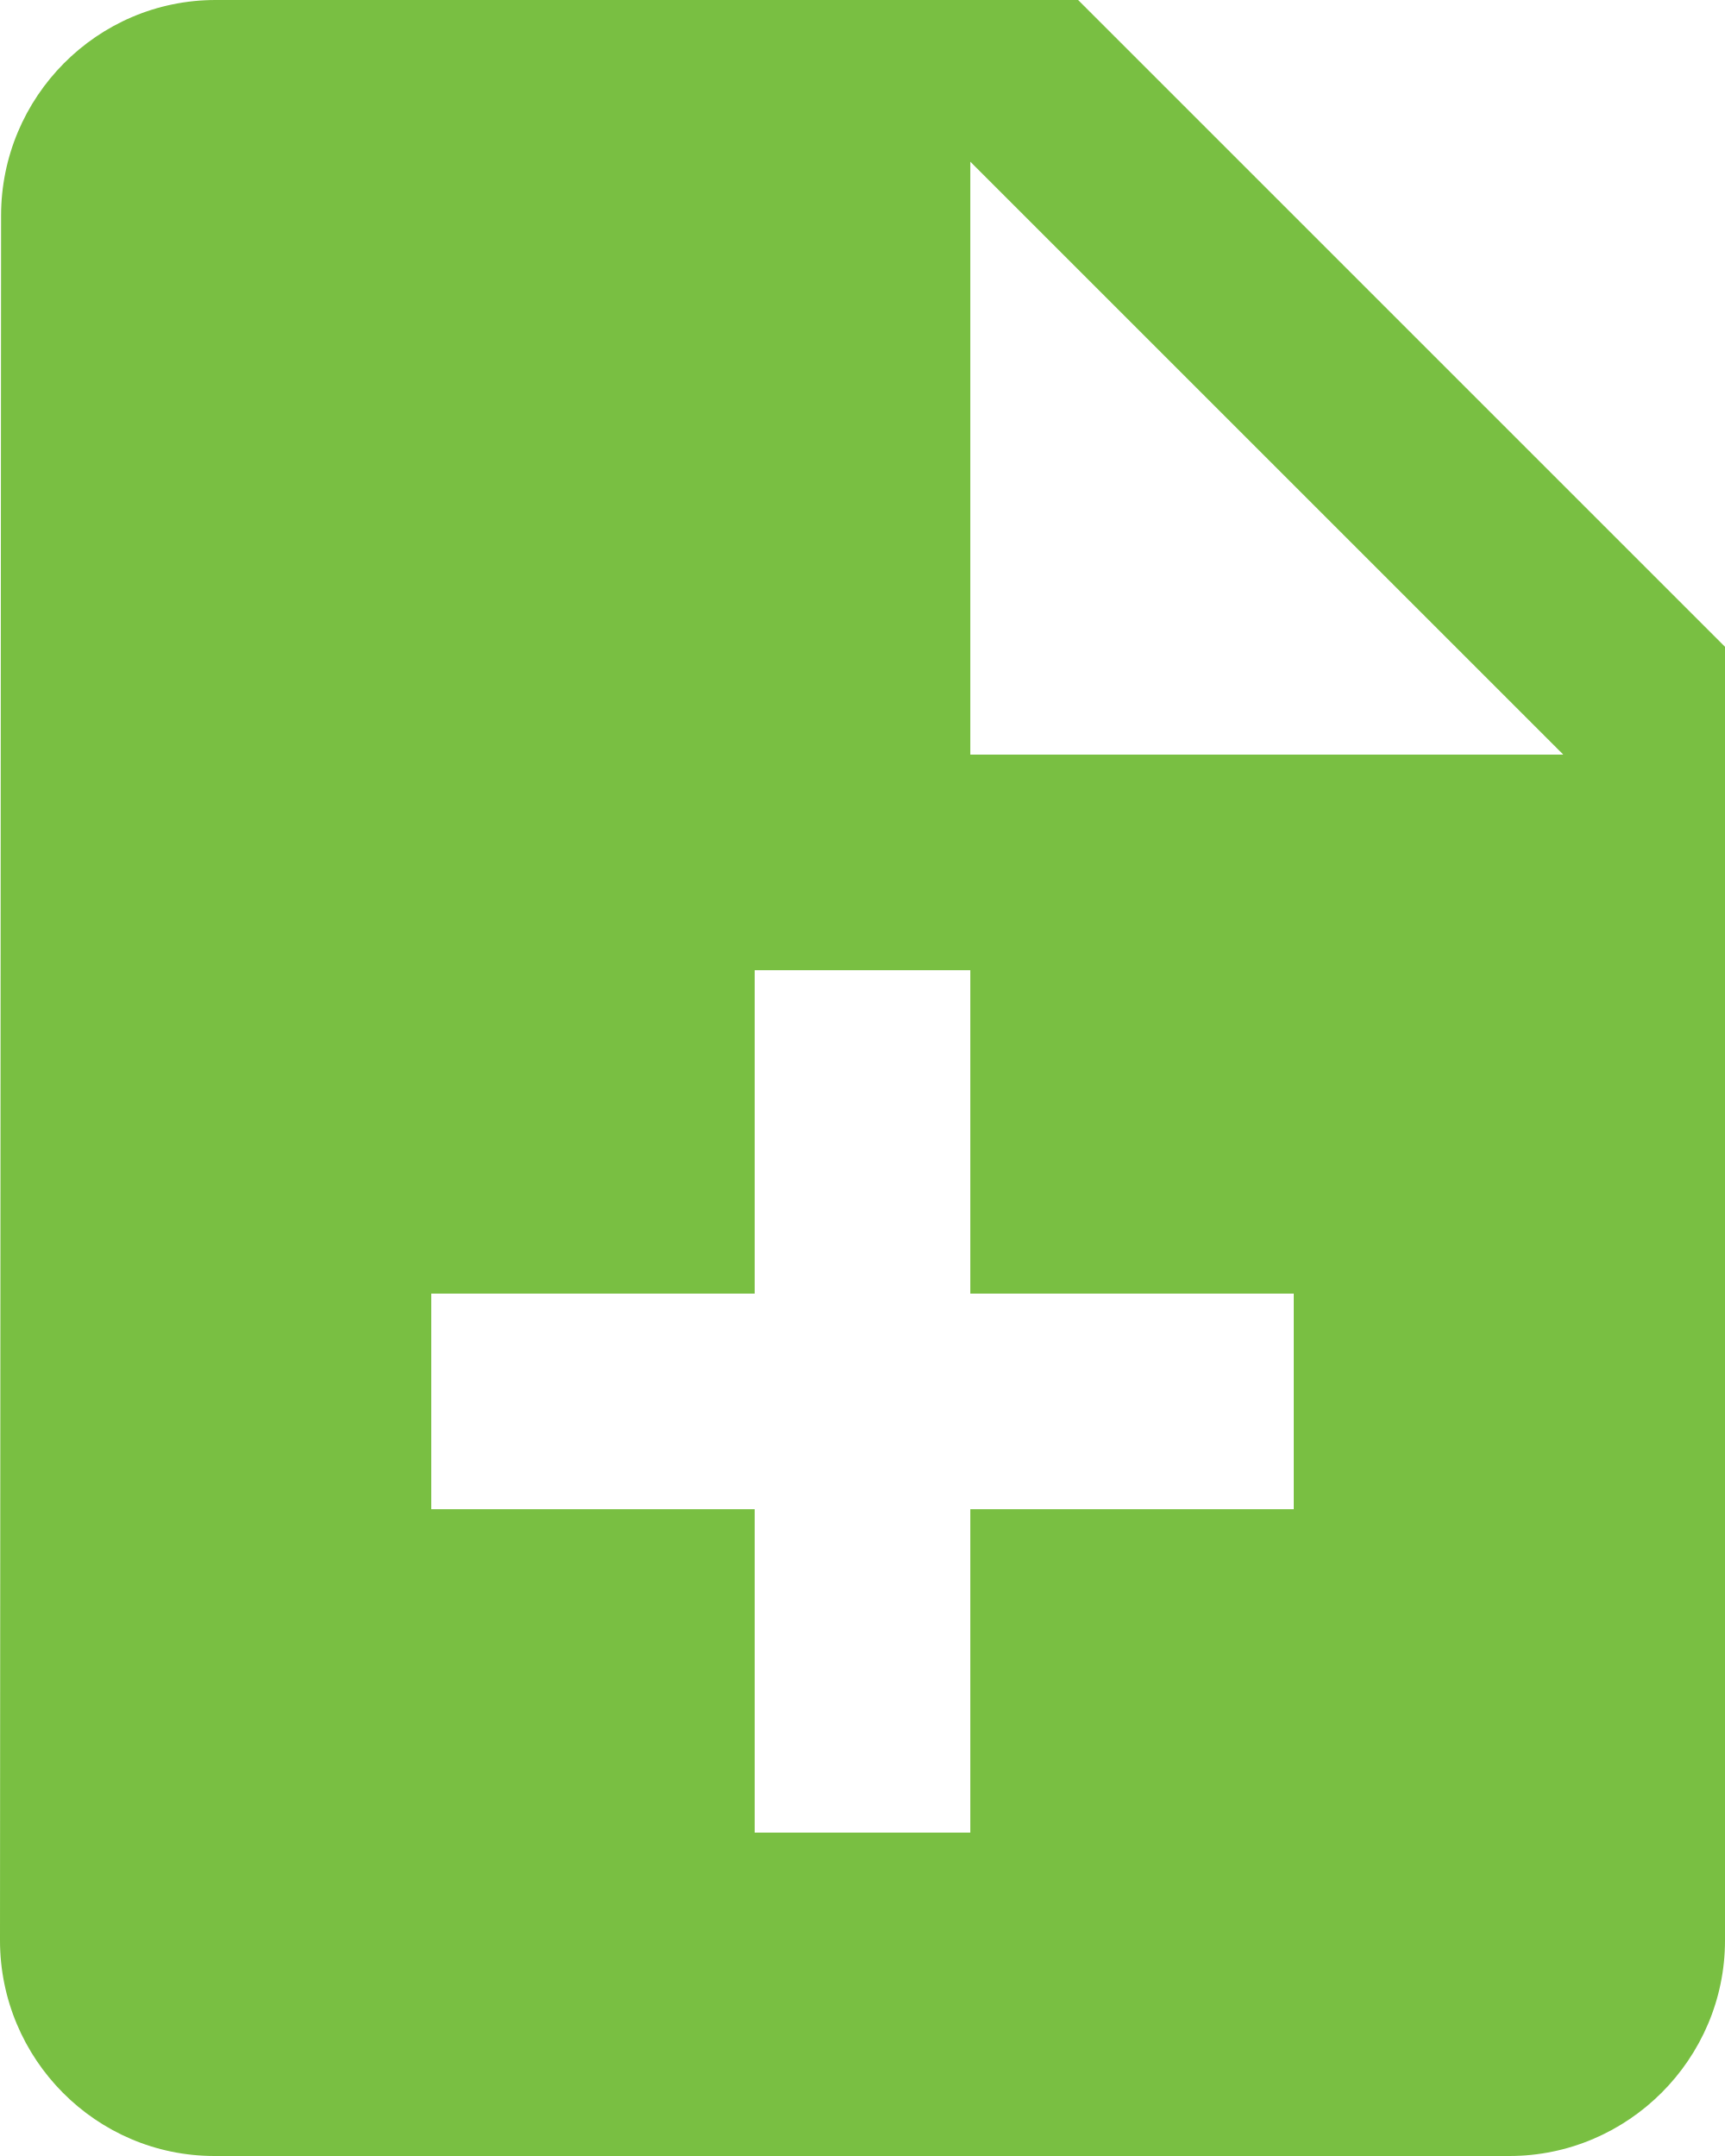
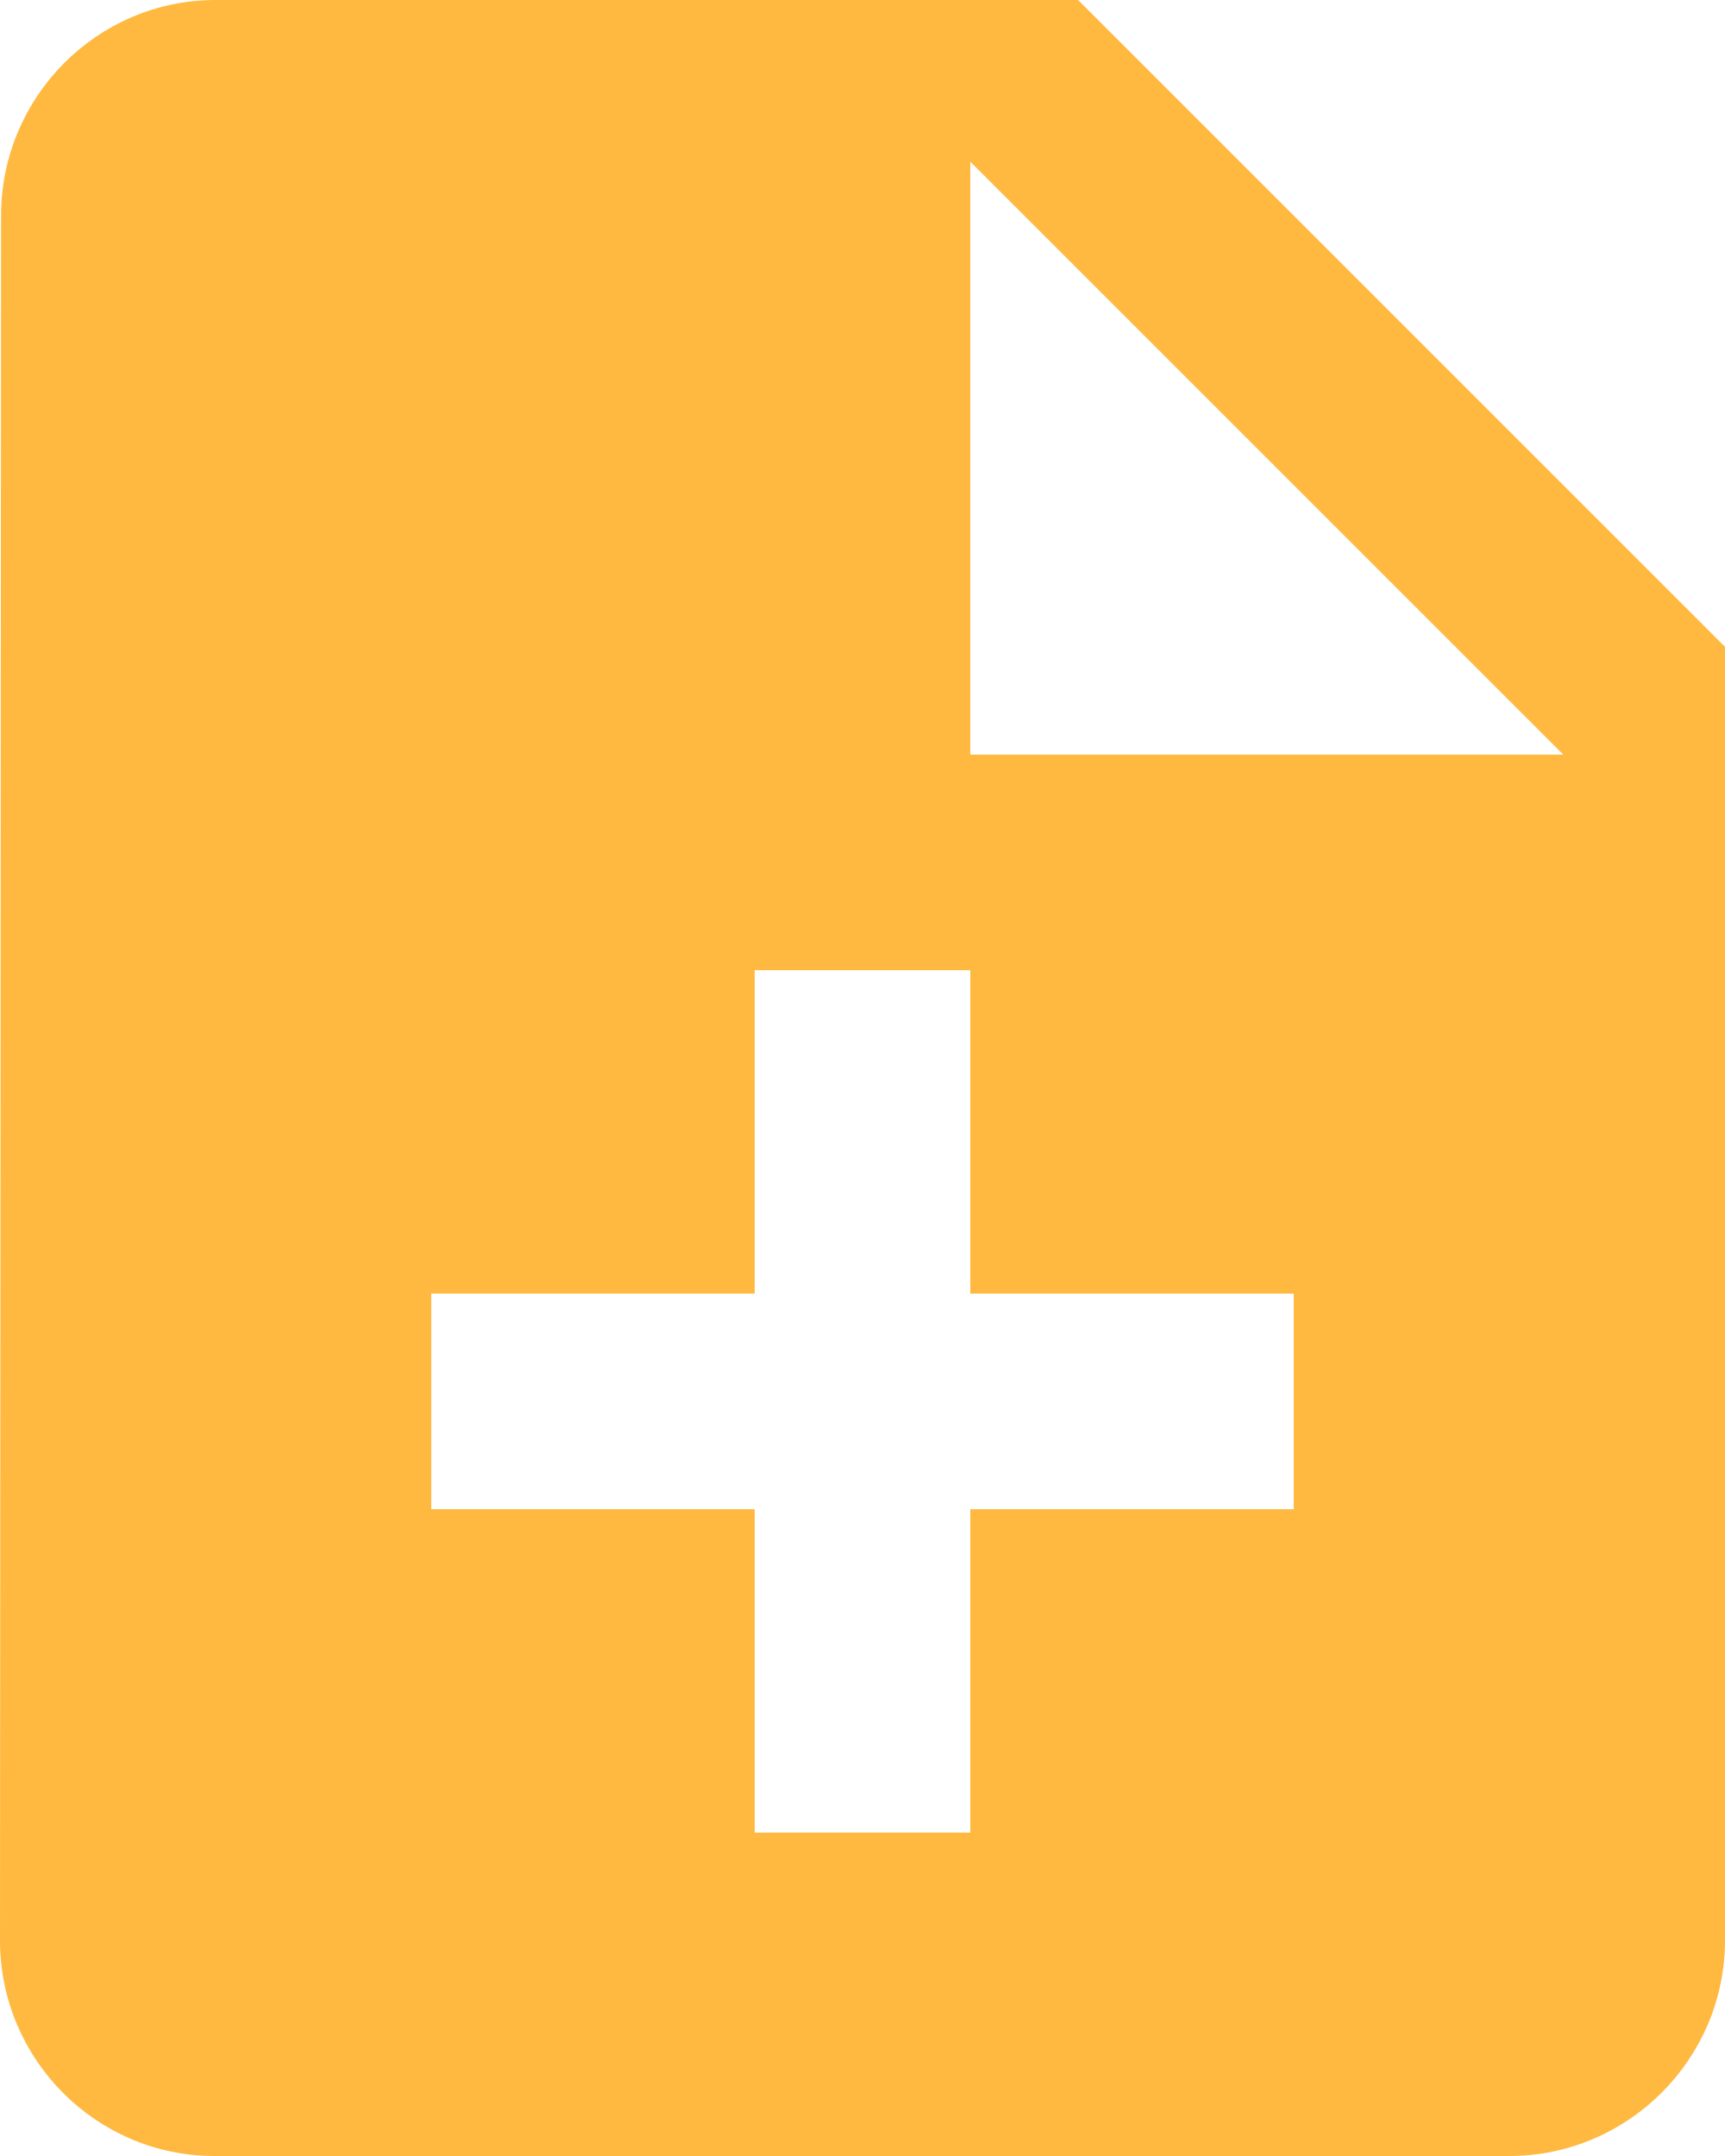
<svg xmlns="http://www.w3.org/2000/svg" width="16" height="20" viewBox="0 0 16 20" fill="none">
-   <path d="M10 0H2C0.9 0 0.01 0.9 0.01 2L0 18C0 19.1 0.89 20 1.99 20H14C15.1 20 16 19.1 16 18V6L10 0ZM12 14H9V17H7V14H4V12H7V9H9V12H12V14ZM9 7V1.5L14.5 7H9Z" fill="#79BF42" />
+   <path d="M10 0H2C0.9 0 0.01 0.9 0.01 2L0 18C0 19.1 0.89 20 1.99 20H14C15.1 20 16 19.1 16 18V6L10 0ZM12 14H9V17H7V14H4V12H7V9H9V12H12V14ZM9 7V1.5L14.5 7H9Z" fill="#FFB940" />
</svg>
